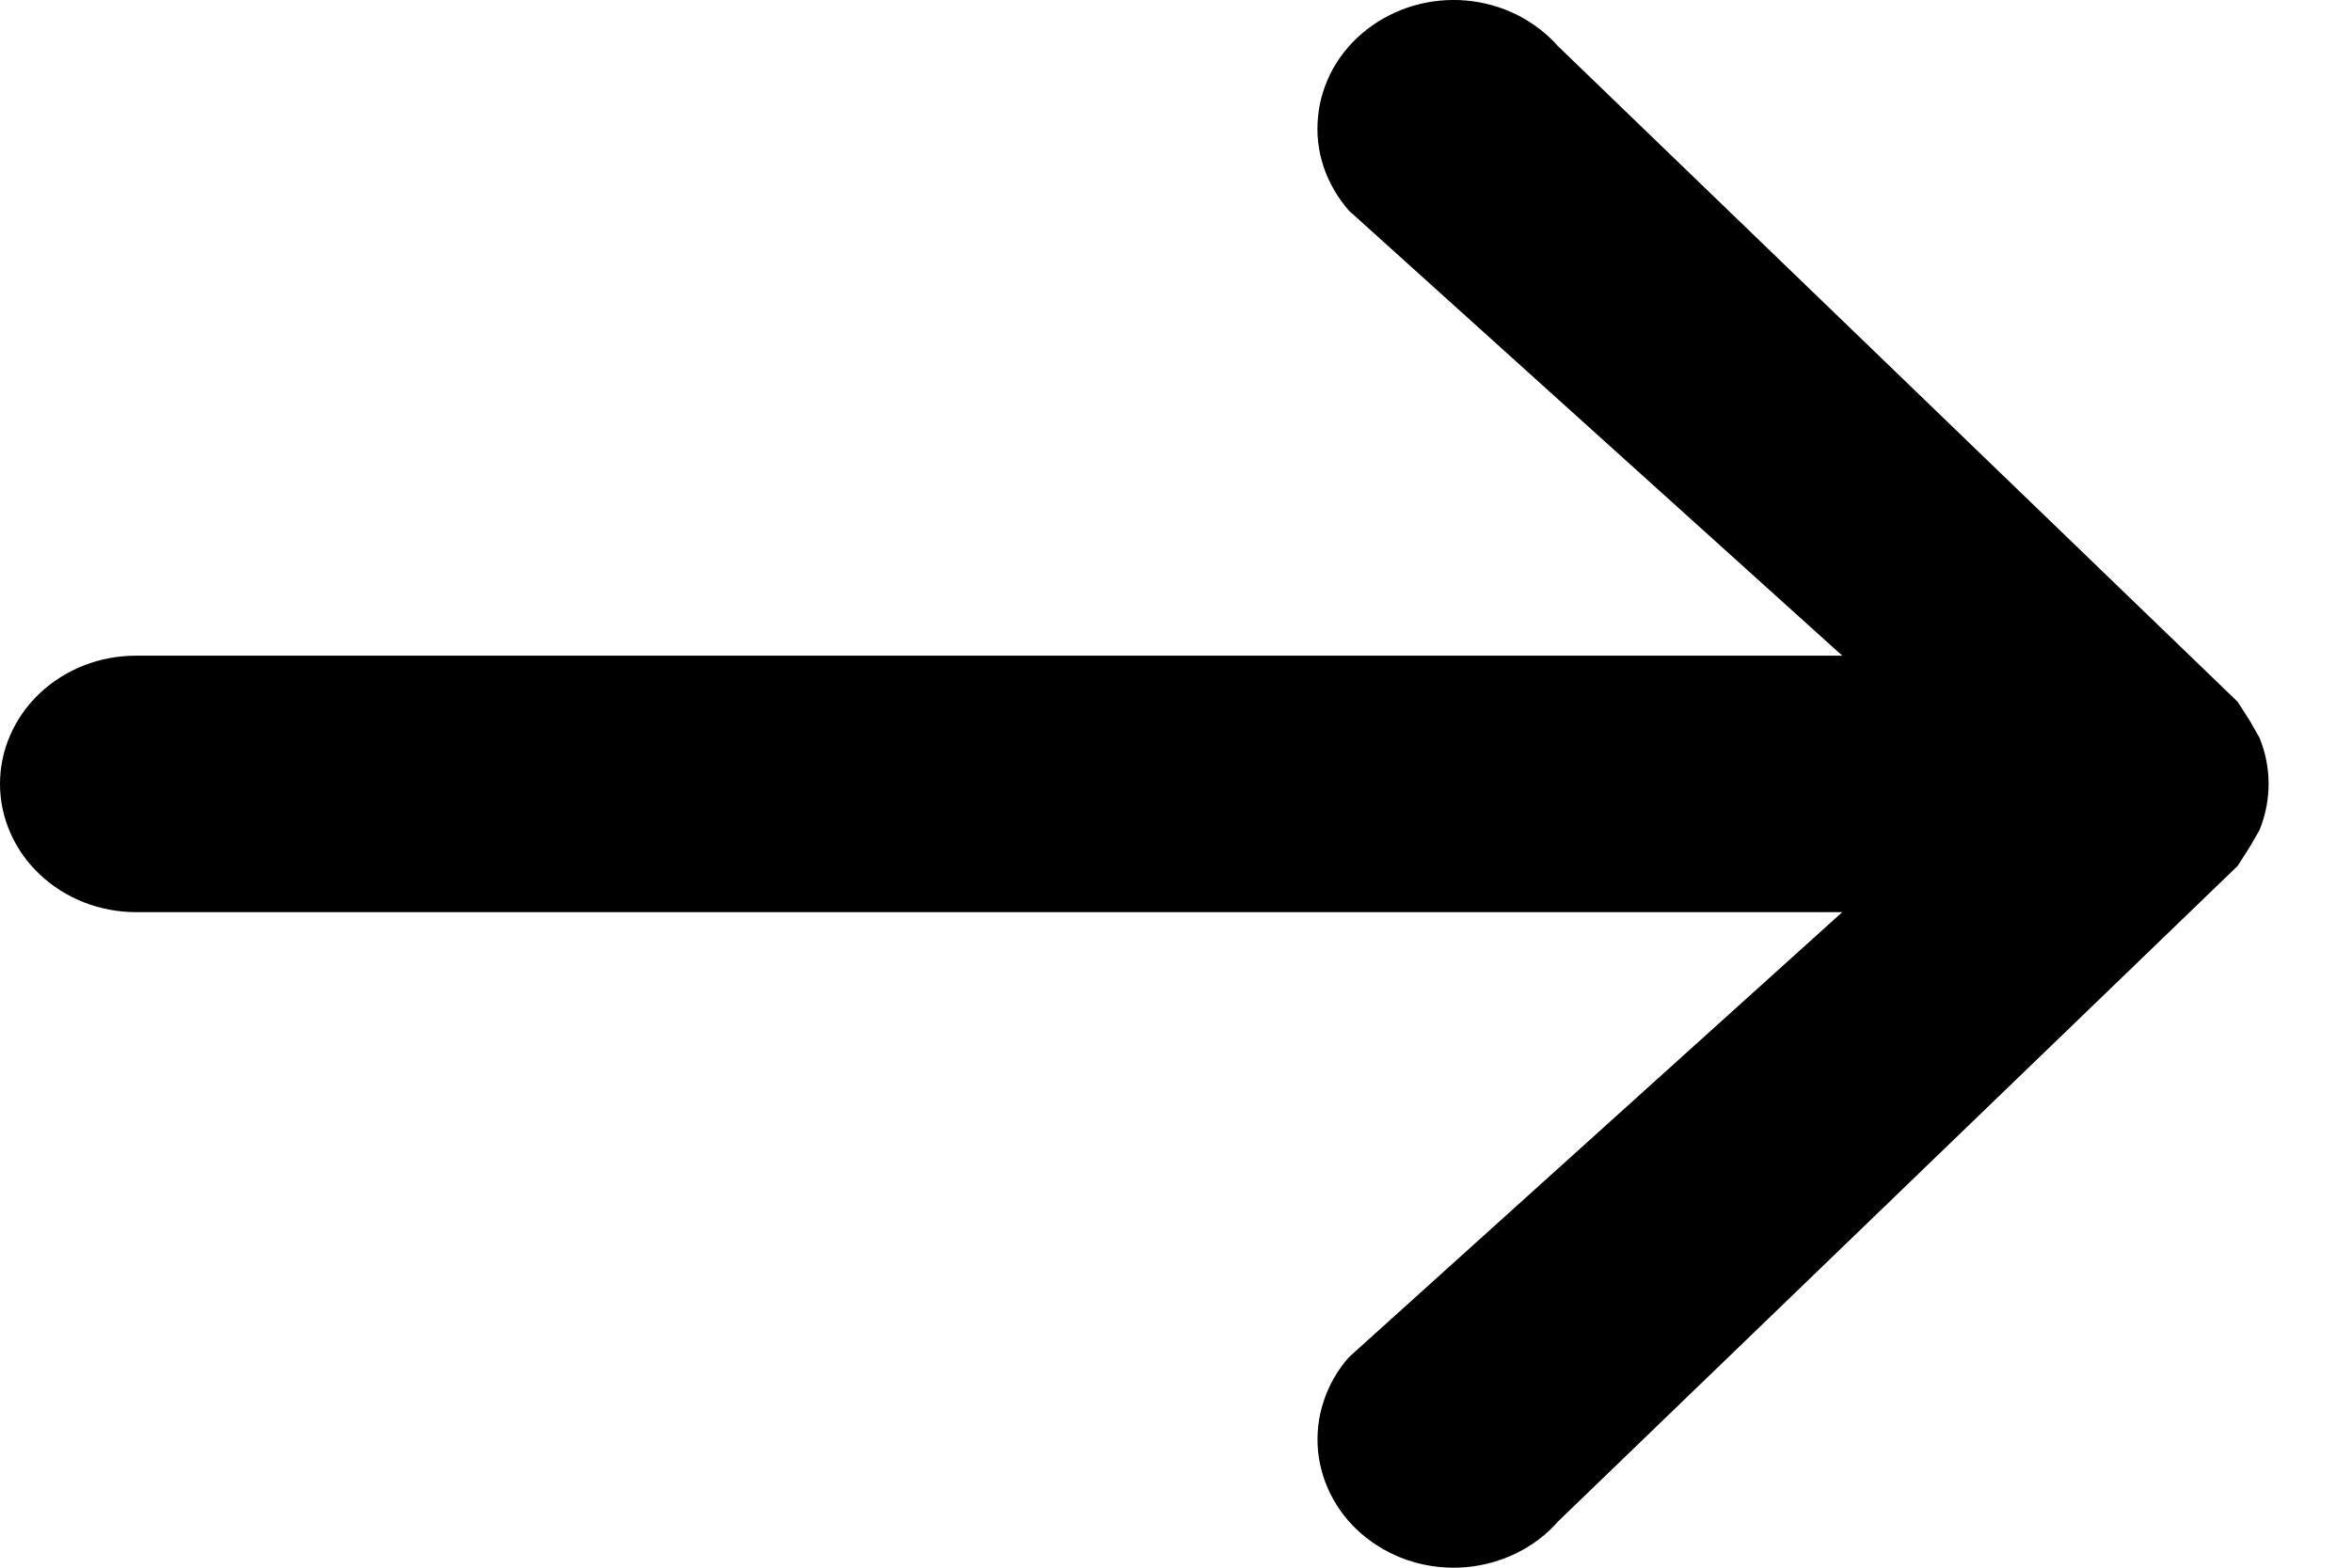
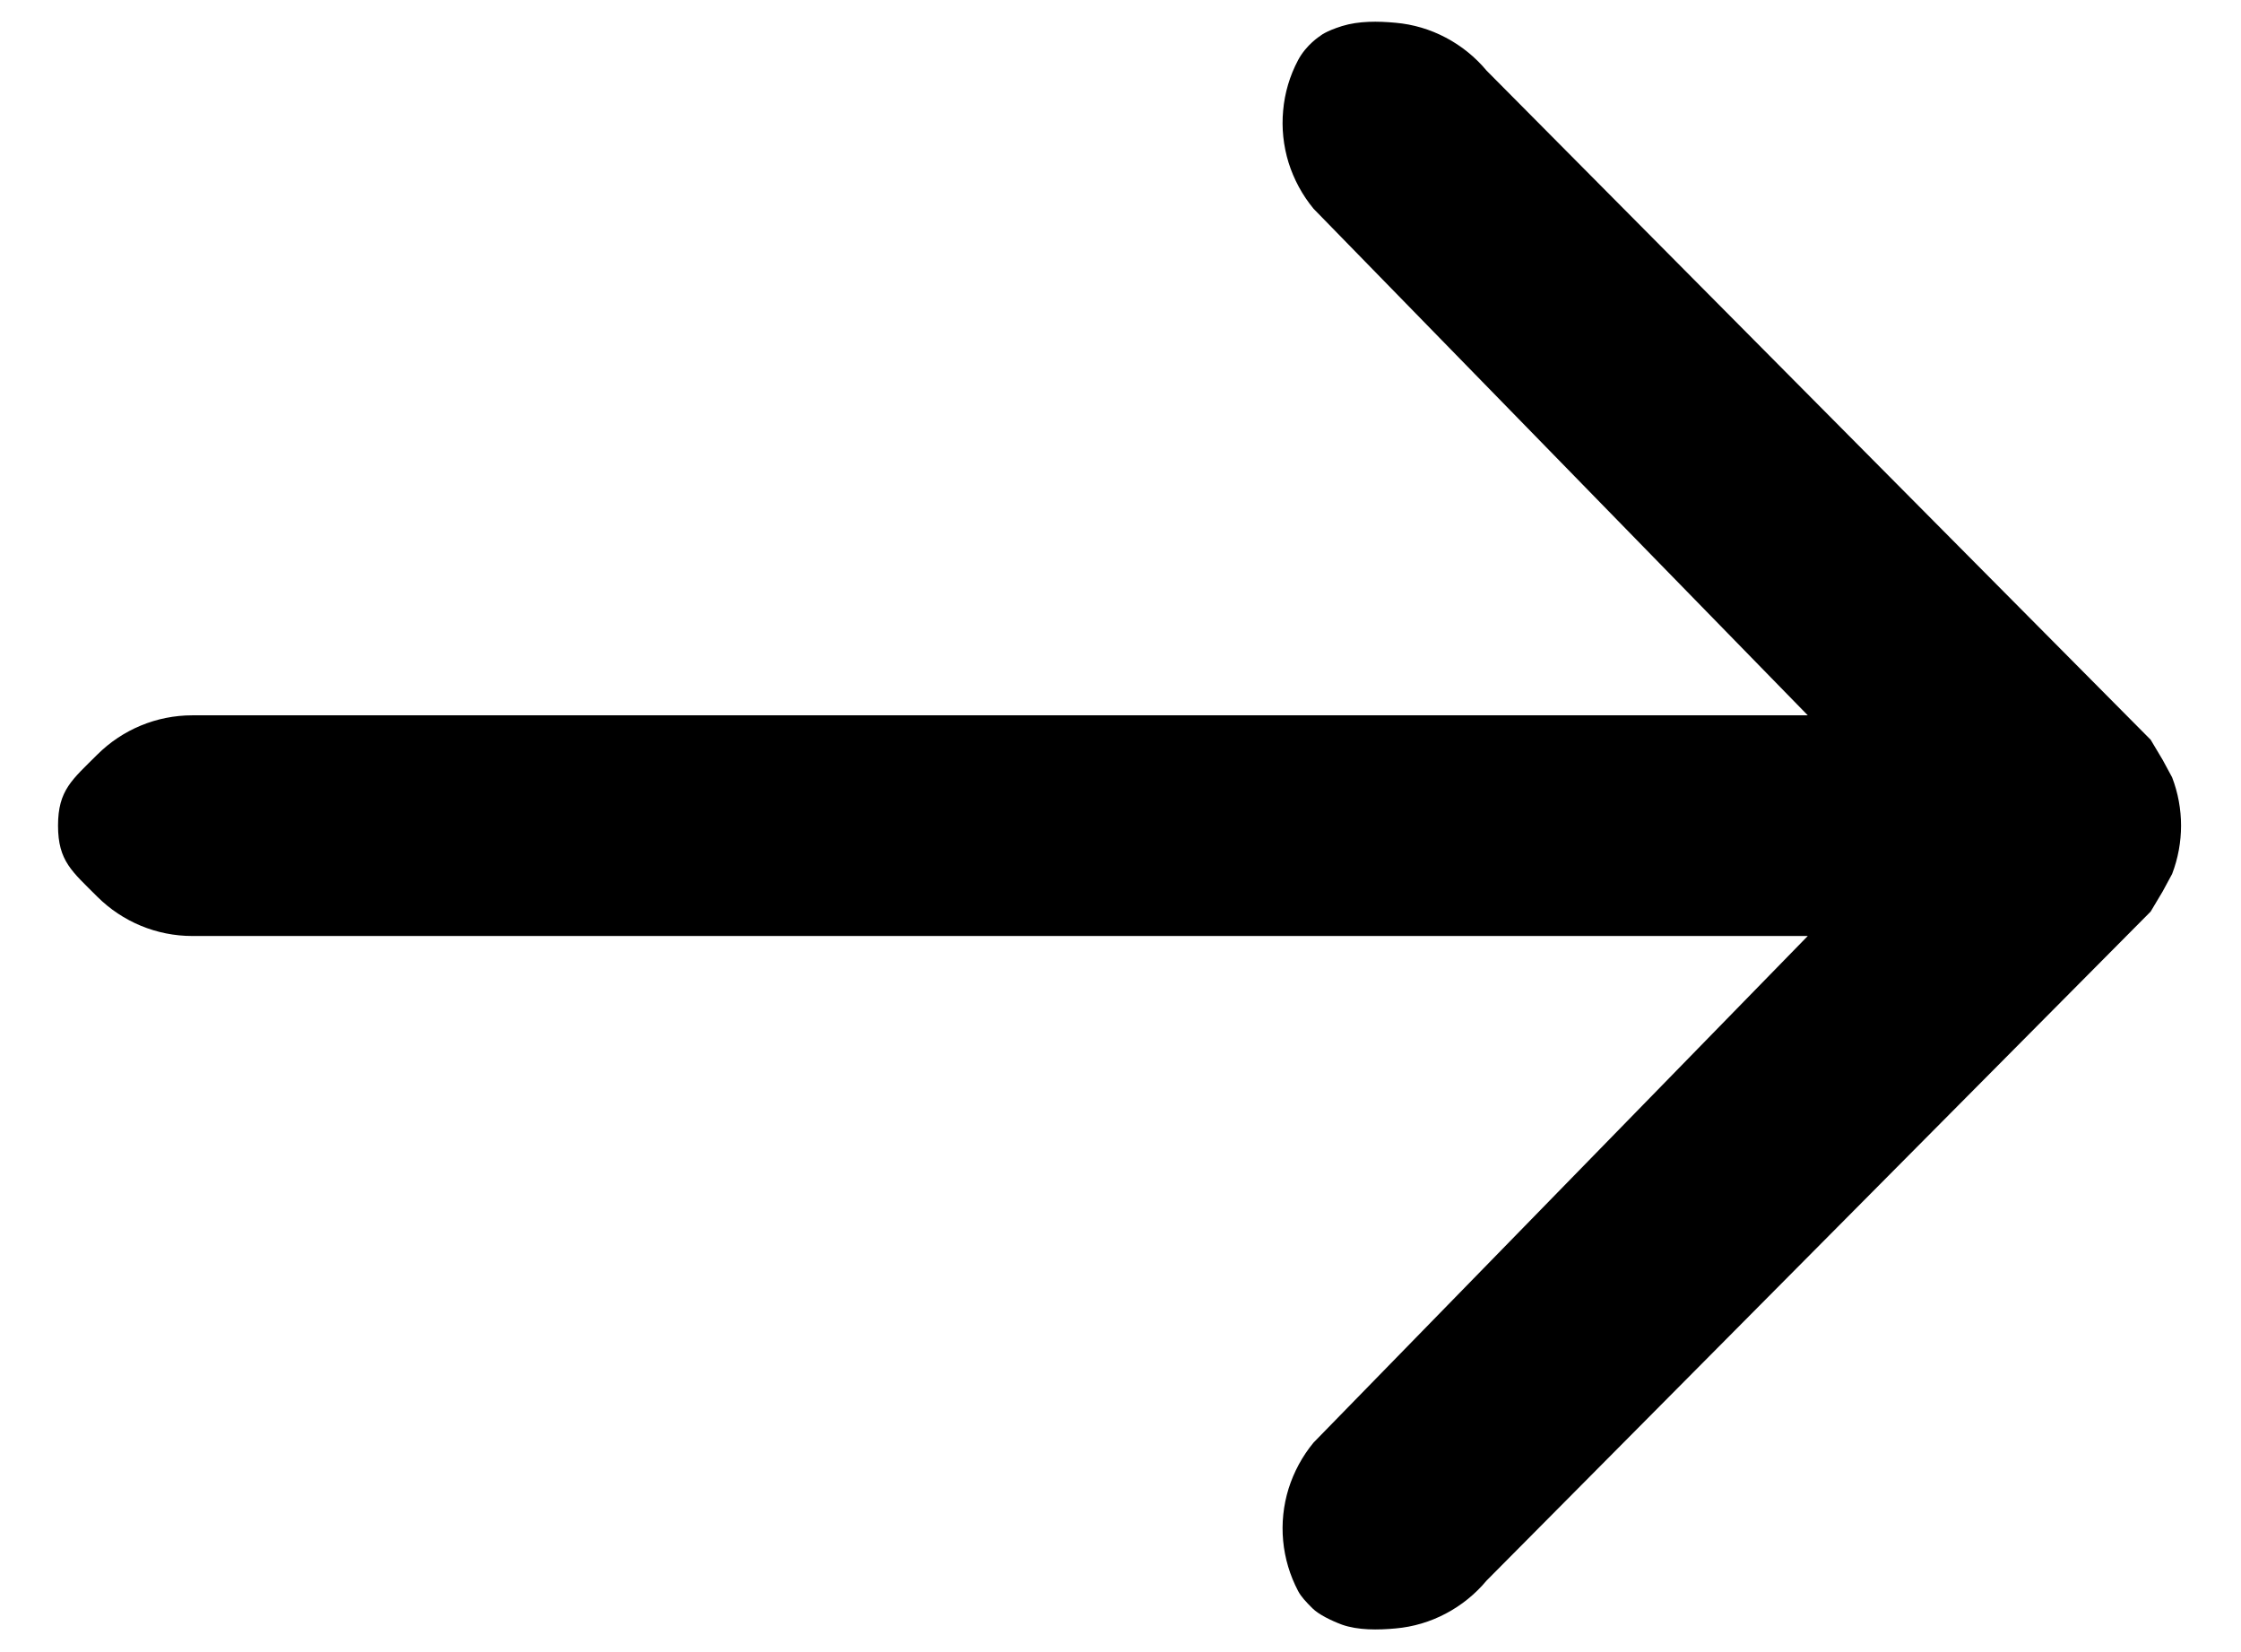
- <svg xmlns="http://www.w3.org/2000/svg" width="18" height="12" viewBox="0 0 18 12" fill="none">
-   <path d="M10.459 0.227C10.353 0.31 10.266 0.411 10.202 0.525C10.139 0.64 10.099 0.764 10.087 0.893C10.074 1.022 10.088 1.151 10.129 1.275C10.17 1.398 10.236 1.512 10.323 1.612L14.099 5.019L1.04 5.019C0.764 5.019 0.5 5.122 0.305 5.306C0.11 5.49 -3.00881e-07 5.74 -2.88368e-07 6C-2.75856e-07 6.261 0.11 6.51 0.305 6.694C0.5 6.878 0.764 6.982 1.04 6.982L14.099 6.982L10.323 10.389C10.236 10.488 10.17 10.603 10.13 10.726C10.089 10.849 10.075 10.979 10.087 11.107C10.1 11.236 10.139 11.361 10.203 11.475C10.266 11.589 10.353 11.691 10.459 11.773C10.564 11.855 10.685 11.918 10.816 11.956C10.946 11.994 11.084 12.008 11.22 11.996C11.356 11.984 11.488 11.947 11.609 11.887C11.73 11.827 11.838 11.745 11.925 11.645L17.125 6.628L17.219 6.481L17.292 6.354C17.385 6.126 17.385 5.874 17.292 5.647L17.219 5.519L17.125 5.372L11.925 0.355C11.838 0.256 11.73 0.174 11.609 0.113C11.488 0.053 11.356 0.016 11.22 0.004C11.084 -0.008 10.946 0.006 10.816 0.044C10.685 0.083 10.564 0.145 10.459 0.227Z" fill="black" />
+ <svg xmlns="http://www.w3.org/2000/svg" width="19" height="14" viewBox="0 0 19 14" fill="none">
+   <path d="M11.194 0.304C11.194 0.304 11.075 0.378 11.005 0.511C10.935 0.643 10.892 0.788 10.879 0.937C10.865 1.086 10.881 1.236 10.925 1.379C10.97 1.522 11.042 1.655 11.137 1.77L15.327 6.065L1.63 6.065C1.328 6.065 1.039 6.185 0.825 6.398C0.612 6.611 0.492 6.699 0.492 7C0.492 7.302 0.612 7.389 0.825 7.603C1.039 7.816 1.328 7.936 1.63 7.936L15.327 7.936L11.137 12.231C11.042 12.346 10.97 12.479 10.925 12.622C10.881 12.764 10.865 12.915 10.879 13.064C10.893 13.213 10.936 13.357 11.006 13.49C11.031 13.538 11.074 13.583 11.127 13.636C11.18 13.689 11.289 13.742 11.378 13.775C11.514 13.823 11.683 13.821 11.832 13.807C11.981 13.794 12.126 13.751 12.258 13.681C12.391 13.611 12.508 13.516 12.604 13.401L18.234 7.729L18.336 7.558L18.416 7.41C18.517 7.146 18.517 6.854 18.416 6.591L18.336 6.443L18.234 6.272L12.604 0.599C12.508 0.484 12.391 0.389 12.258 0.319C12.126 0.249 11.981 0.206 11.832 0.193C11.683 0.179 11.521 0.177 11.378 0.221C11.235 0.266 11.194 0.304 11.194 0.304Z" fill="black" />
</svg>
